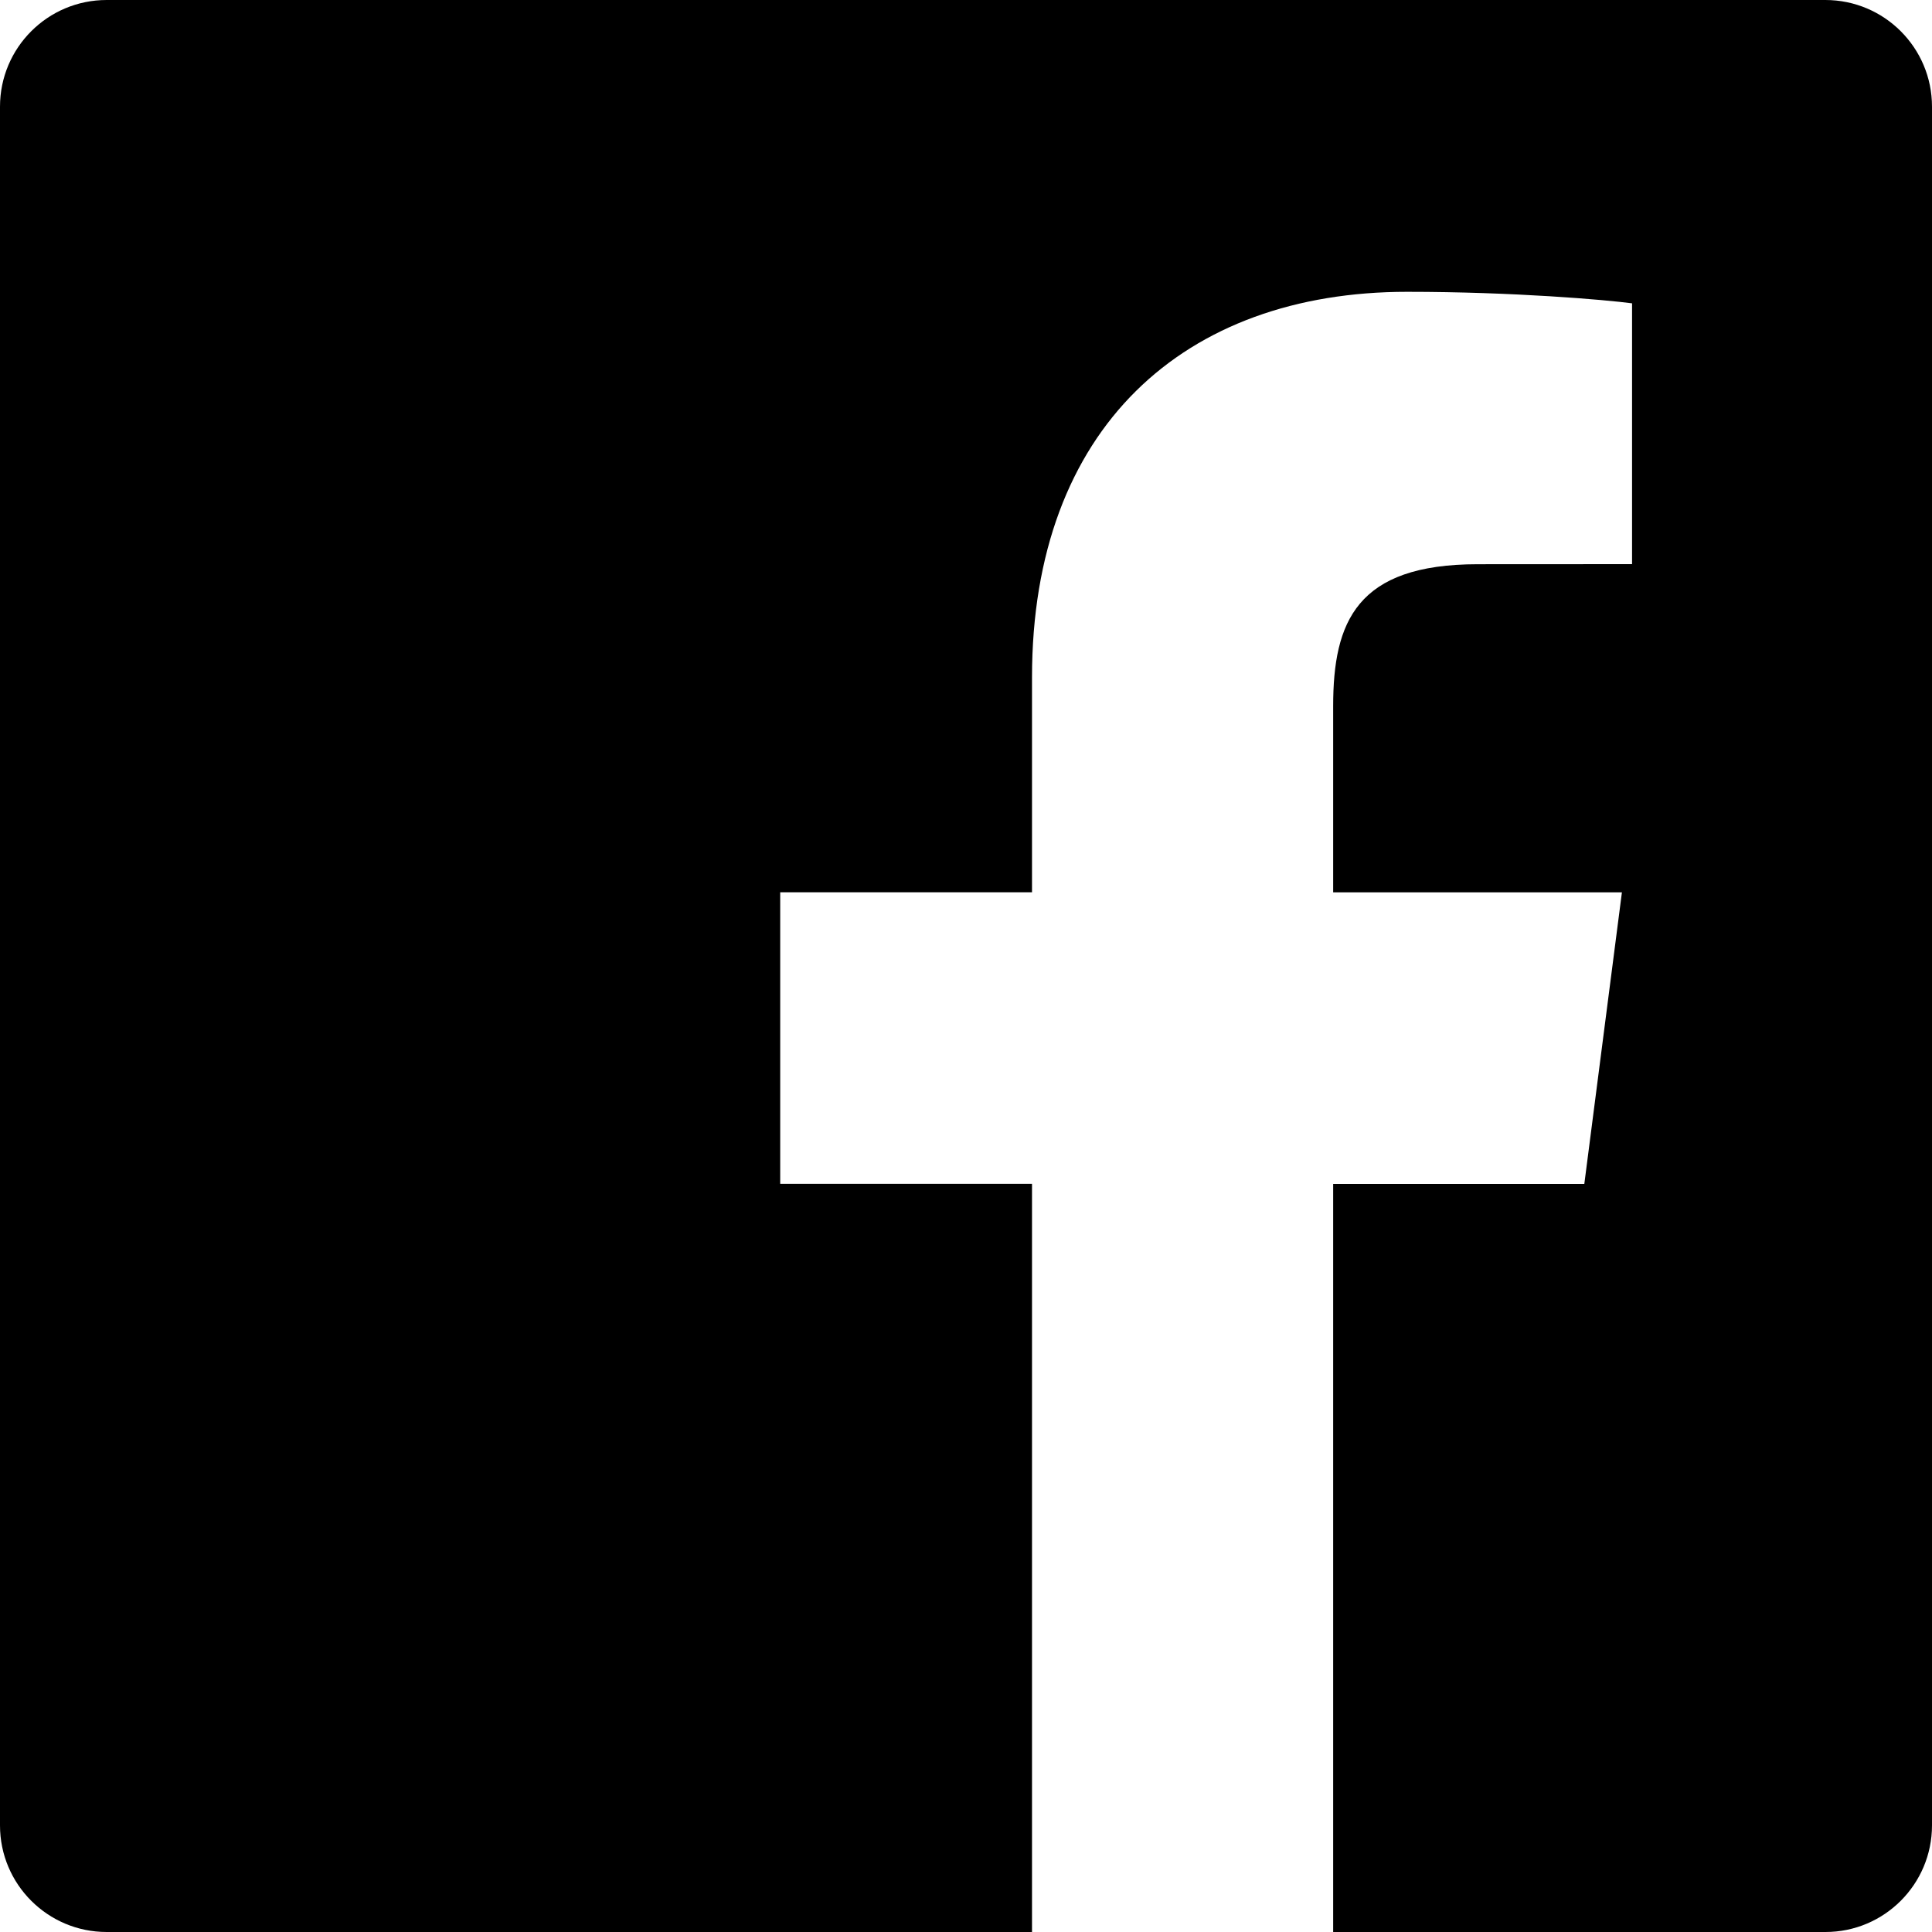
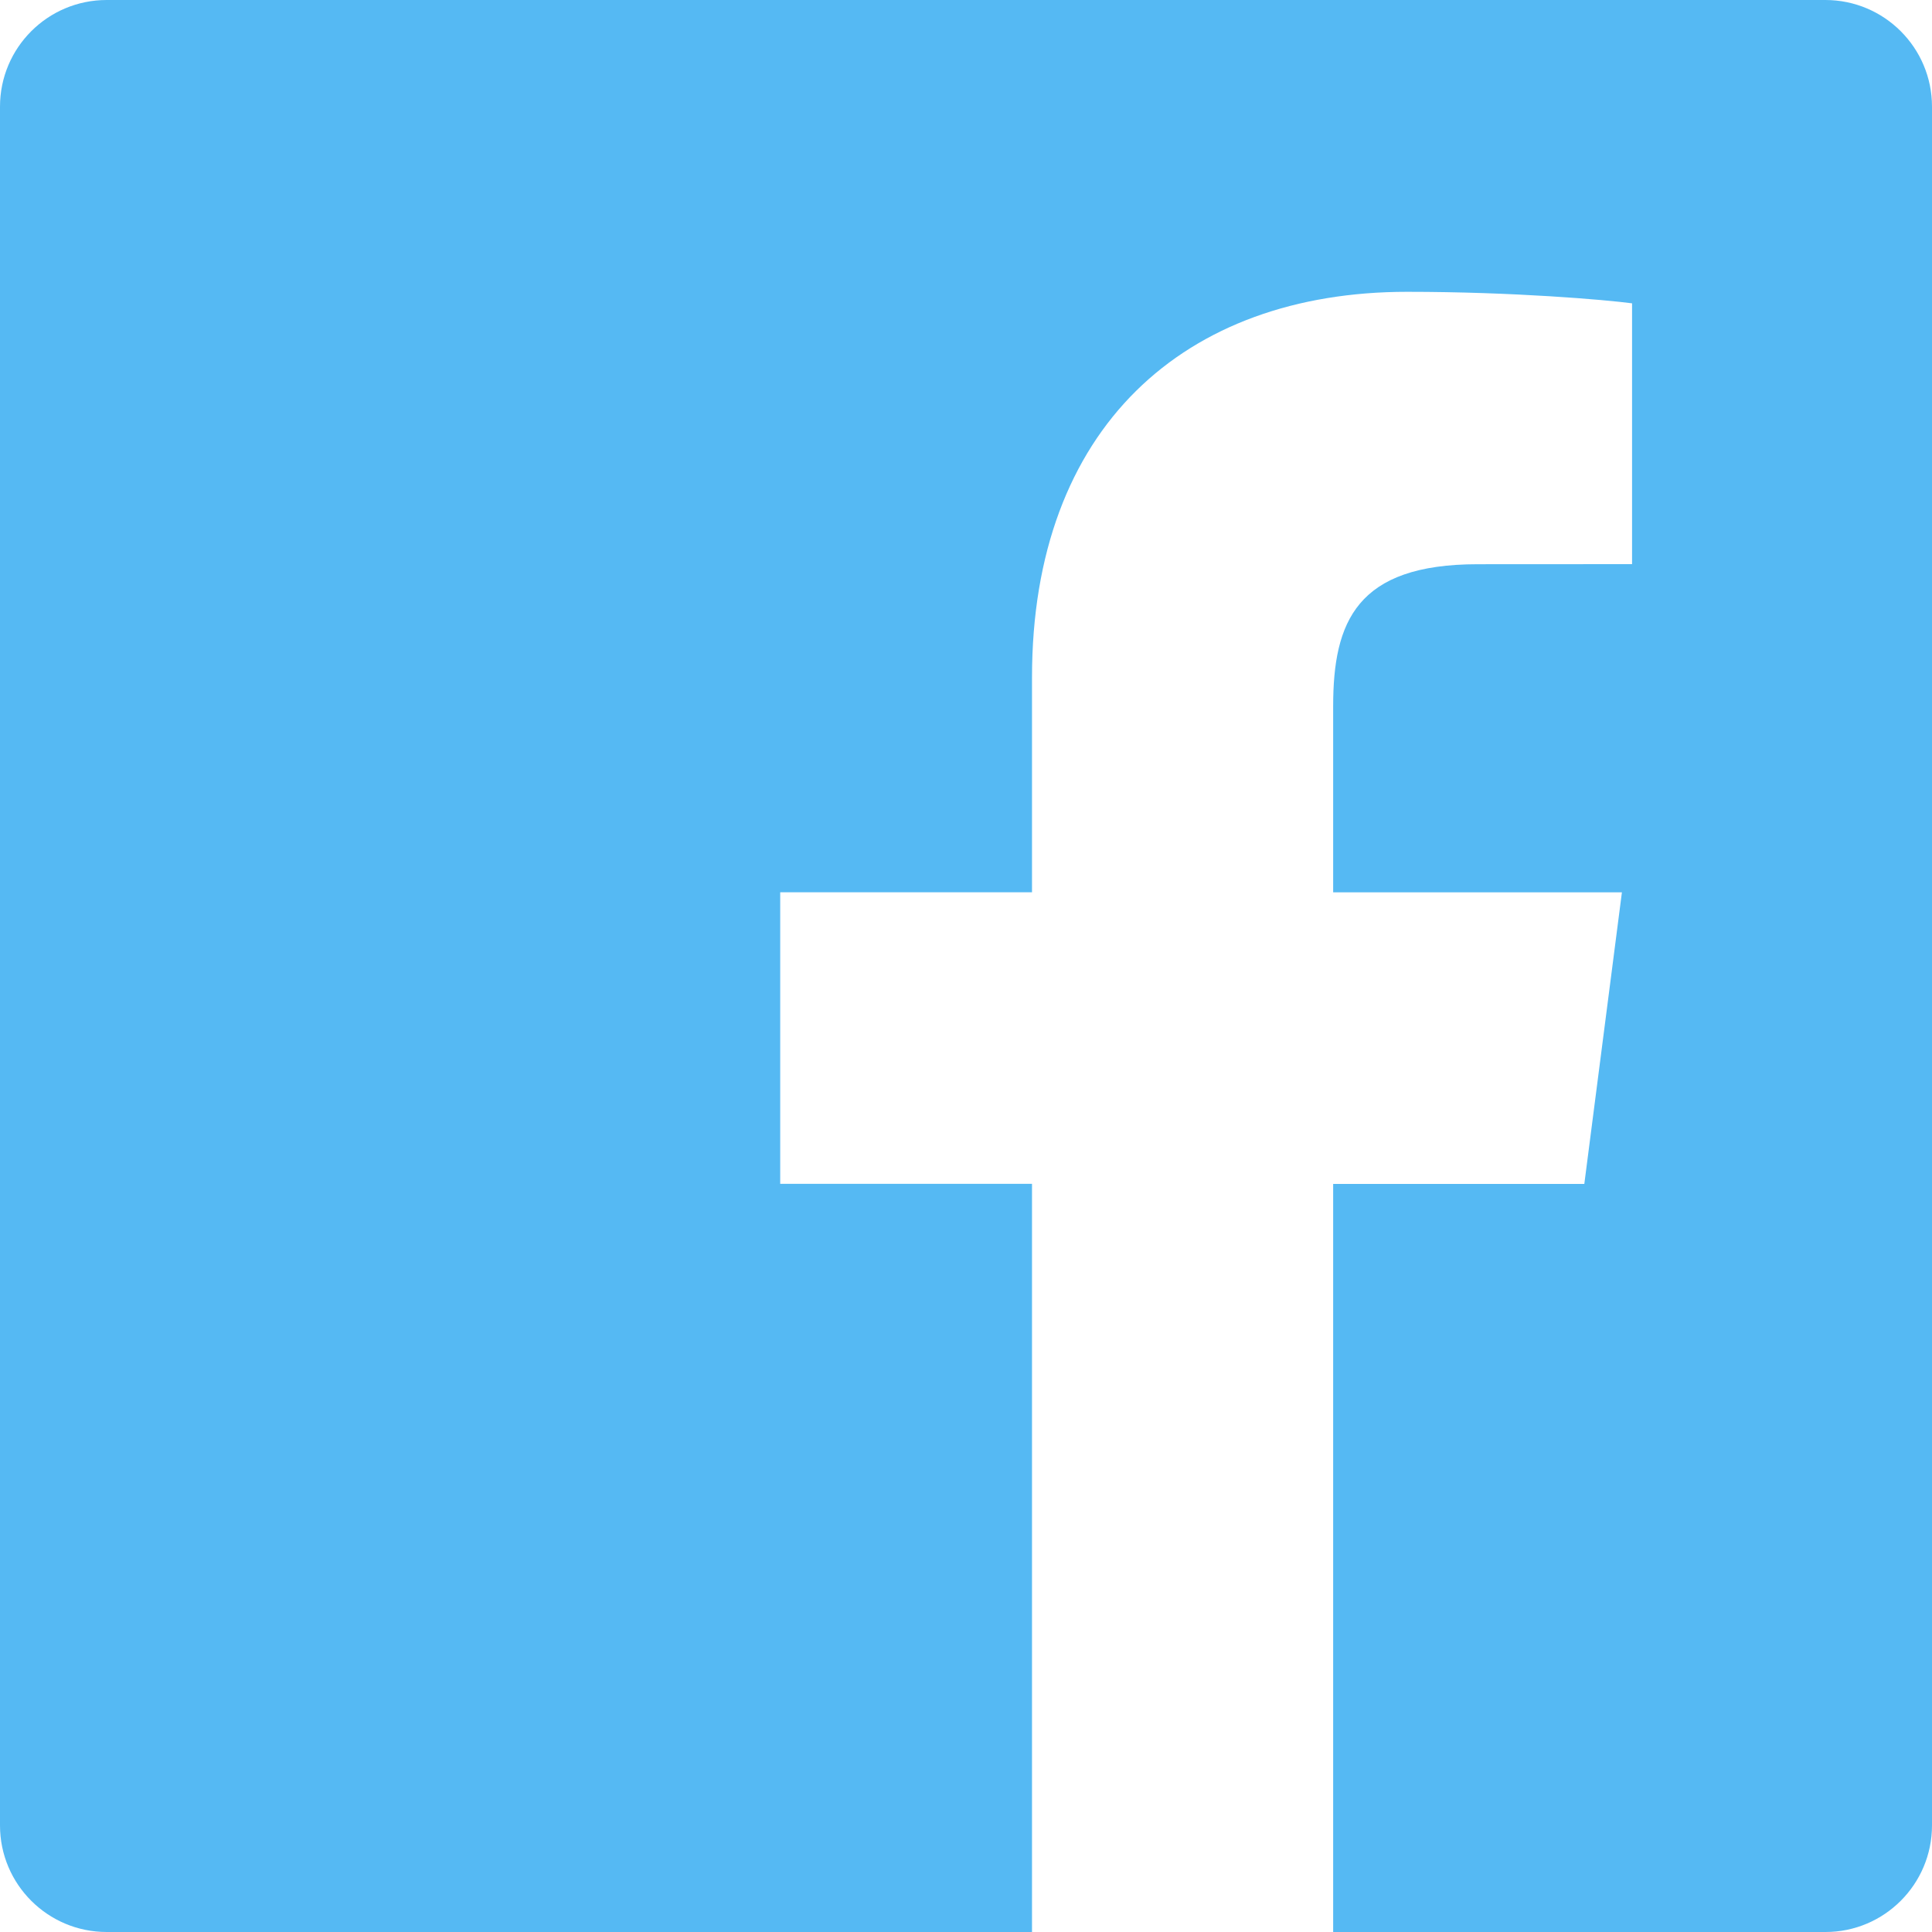
<svg xmlns="http://www.w3.org/2000/svg" width="24" height="24" viewBox="0 0 24 24">
-   <path d="M22.675 0h-21.35c-.732 0-1.325.593-1.325 1.325v21.351c0 .731.593 1.324 1.325 1.324h11.495v-9.294h-3.128v-3.622h3.128v-2.671c0-3.1 1.893-4.788 4.659-4.788 1.325 0 2.463.099 2.795.143v3.24l-1.918.001c-1.504 0-1.795.715-1.795 1.763v2.313h3.587l-.467 3.622h-3.12v9.293h6.116c.73 0 1.323-.593 1.323-1.325v-21.35c0-.732-.593-1.325-1.325-1.325z" />
+   <path d="M22.675 0h-21.35c-.732 0-1.325.593-1.325 1.325v21.351c0 .731.593 1.324 1.325 1.324h11.495v-9.294h-3.128v-3.622h3.128v-2.671c0-3.1 1.893-4.788 4.659-4.788 1.325 0 2.463.099 2.795.143v3.24l-1.918.001c-1.504 0-1.795.715-1.795 1.763v2.313h3.587l-.467 3.622h-3.12v9.293h6.116c.73 0 1.323-.593 1.323-1.325v-21.35c0-.732-.593-1.325-1.325-1.325z" fill="#55b9f3" />
</svg>
